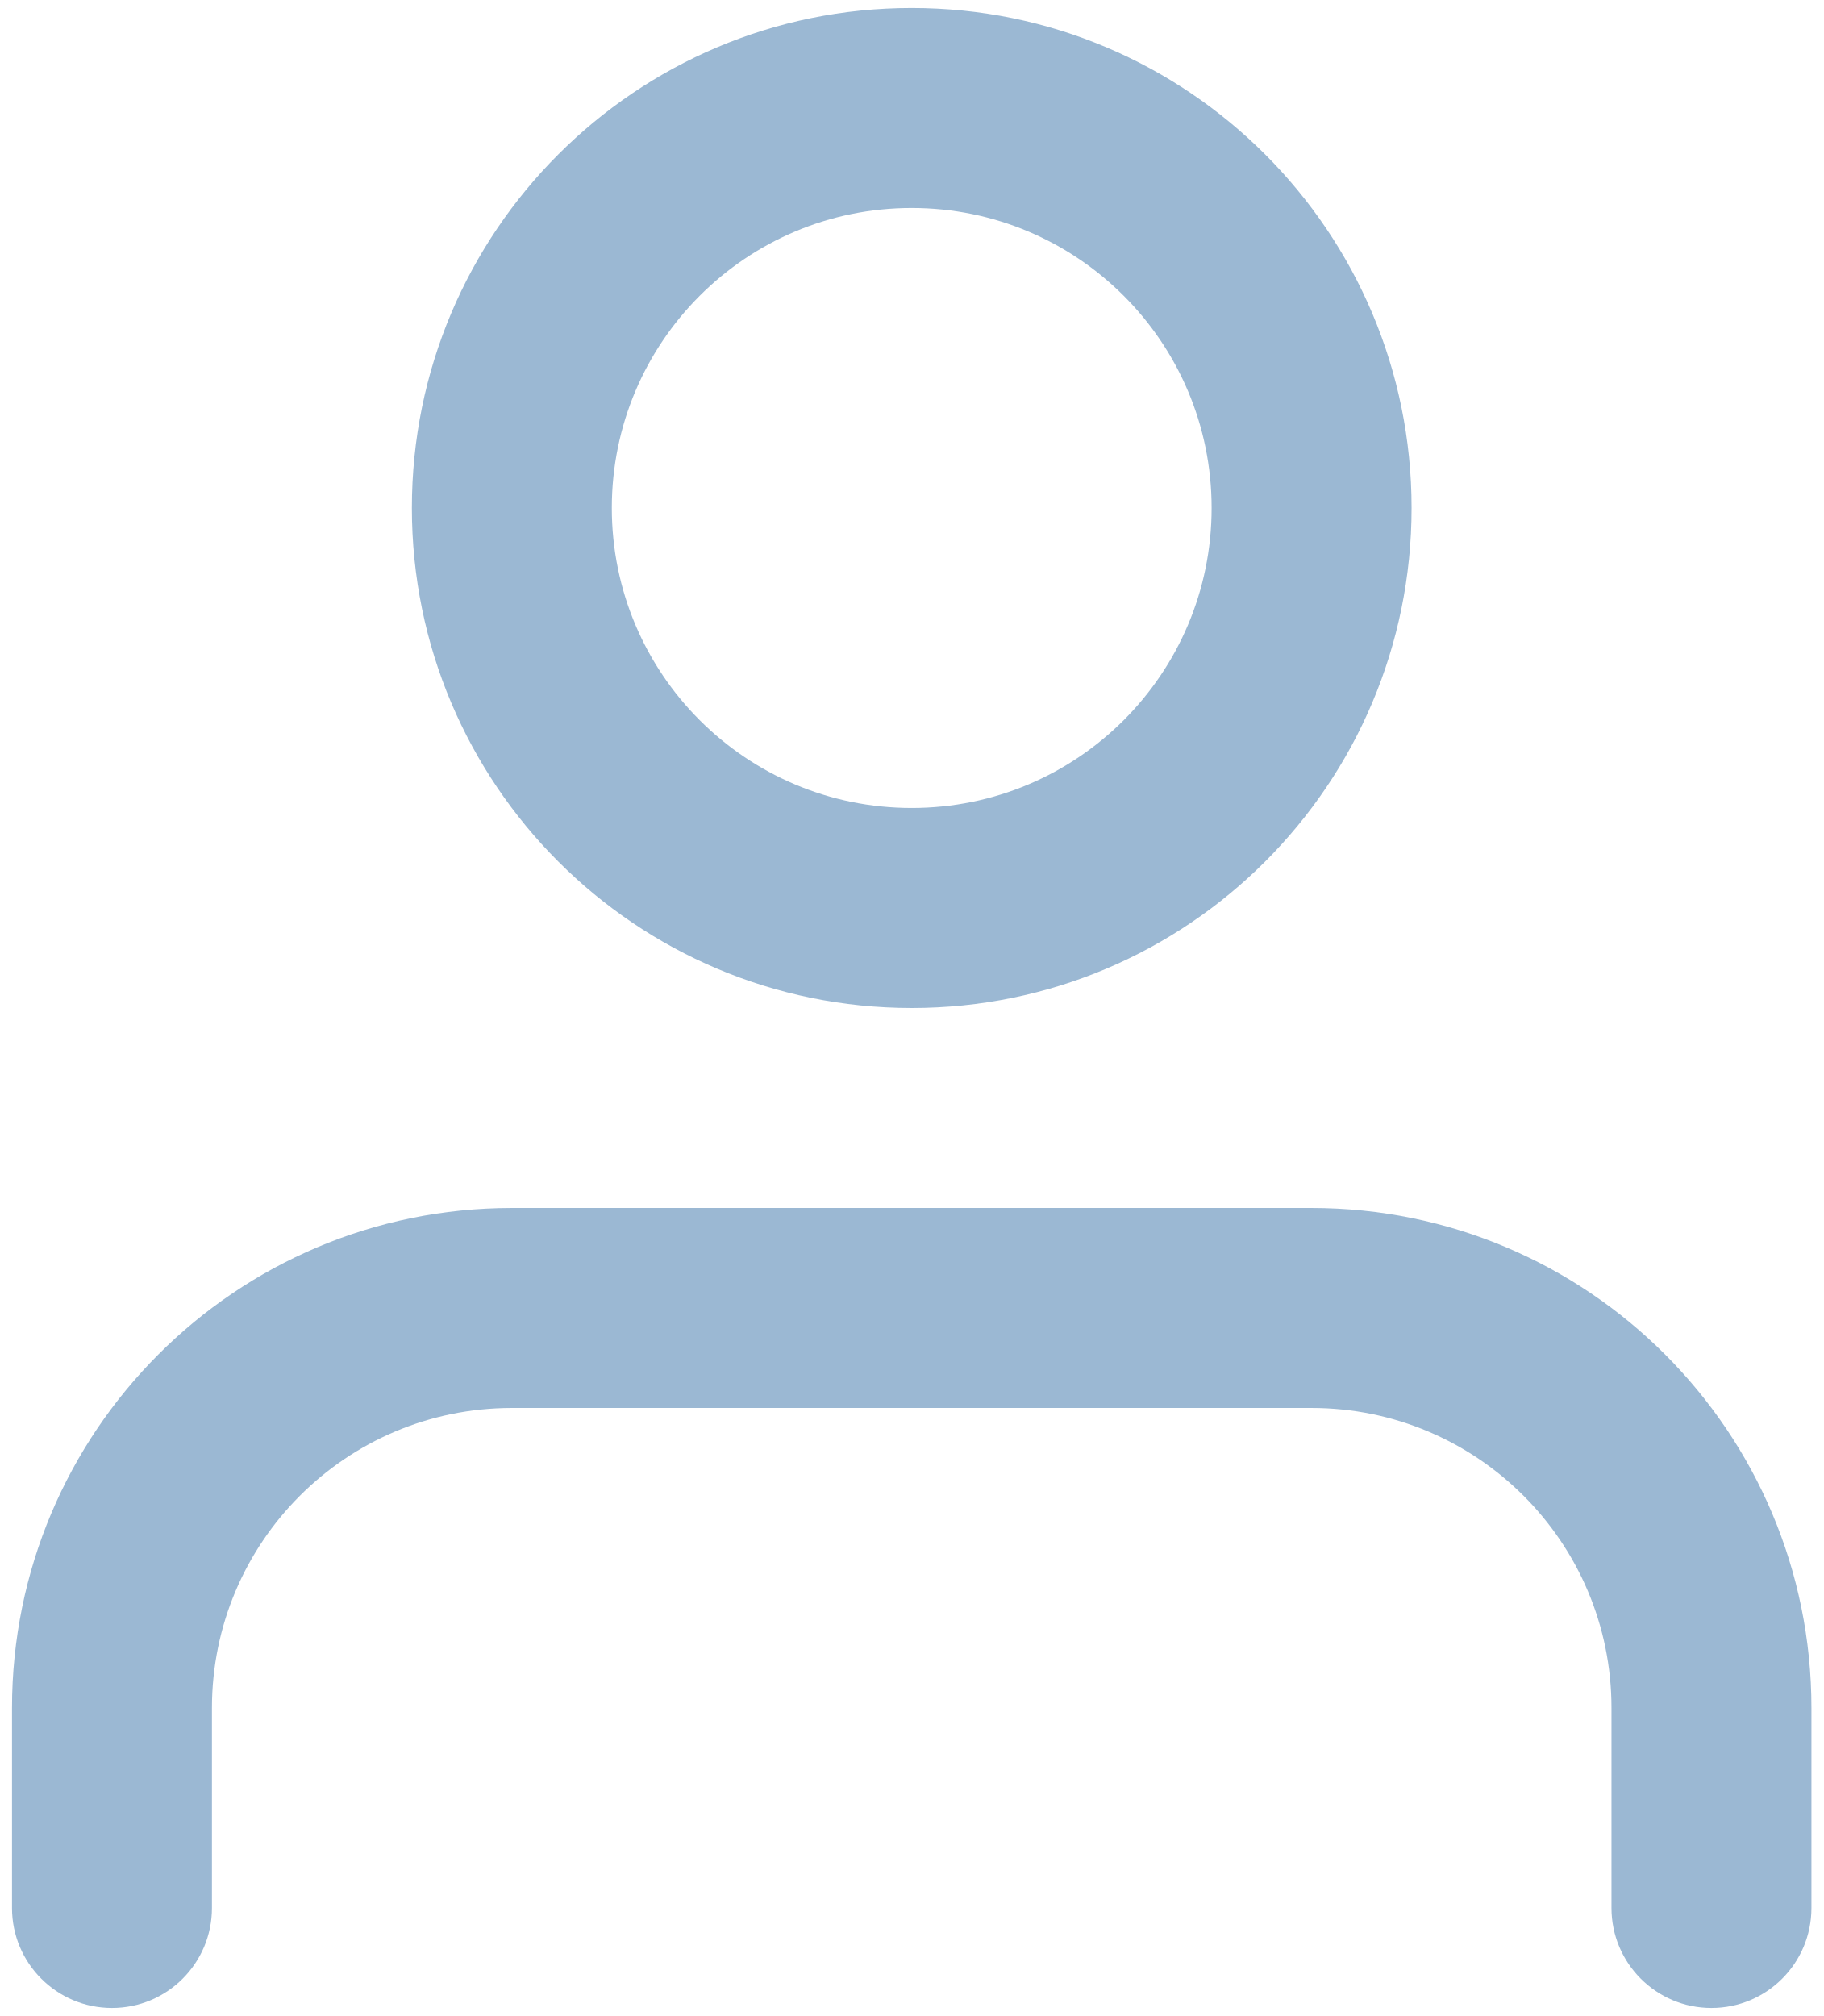
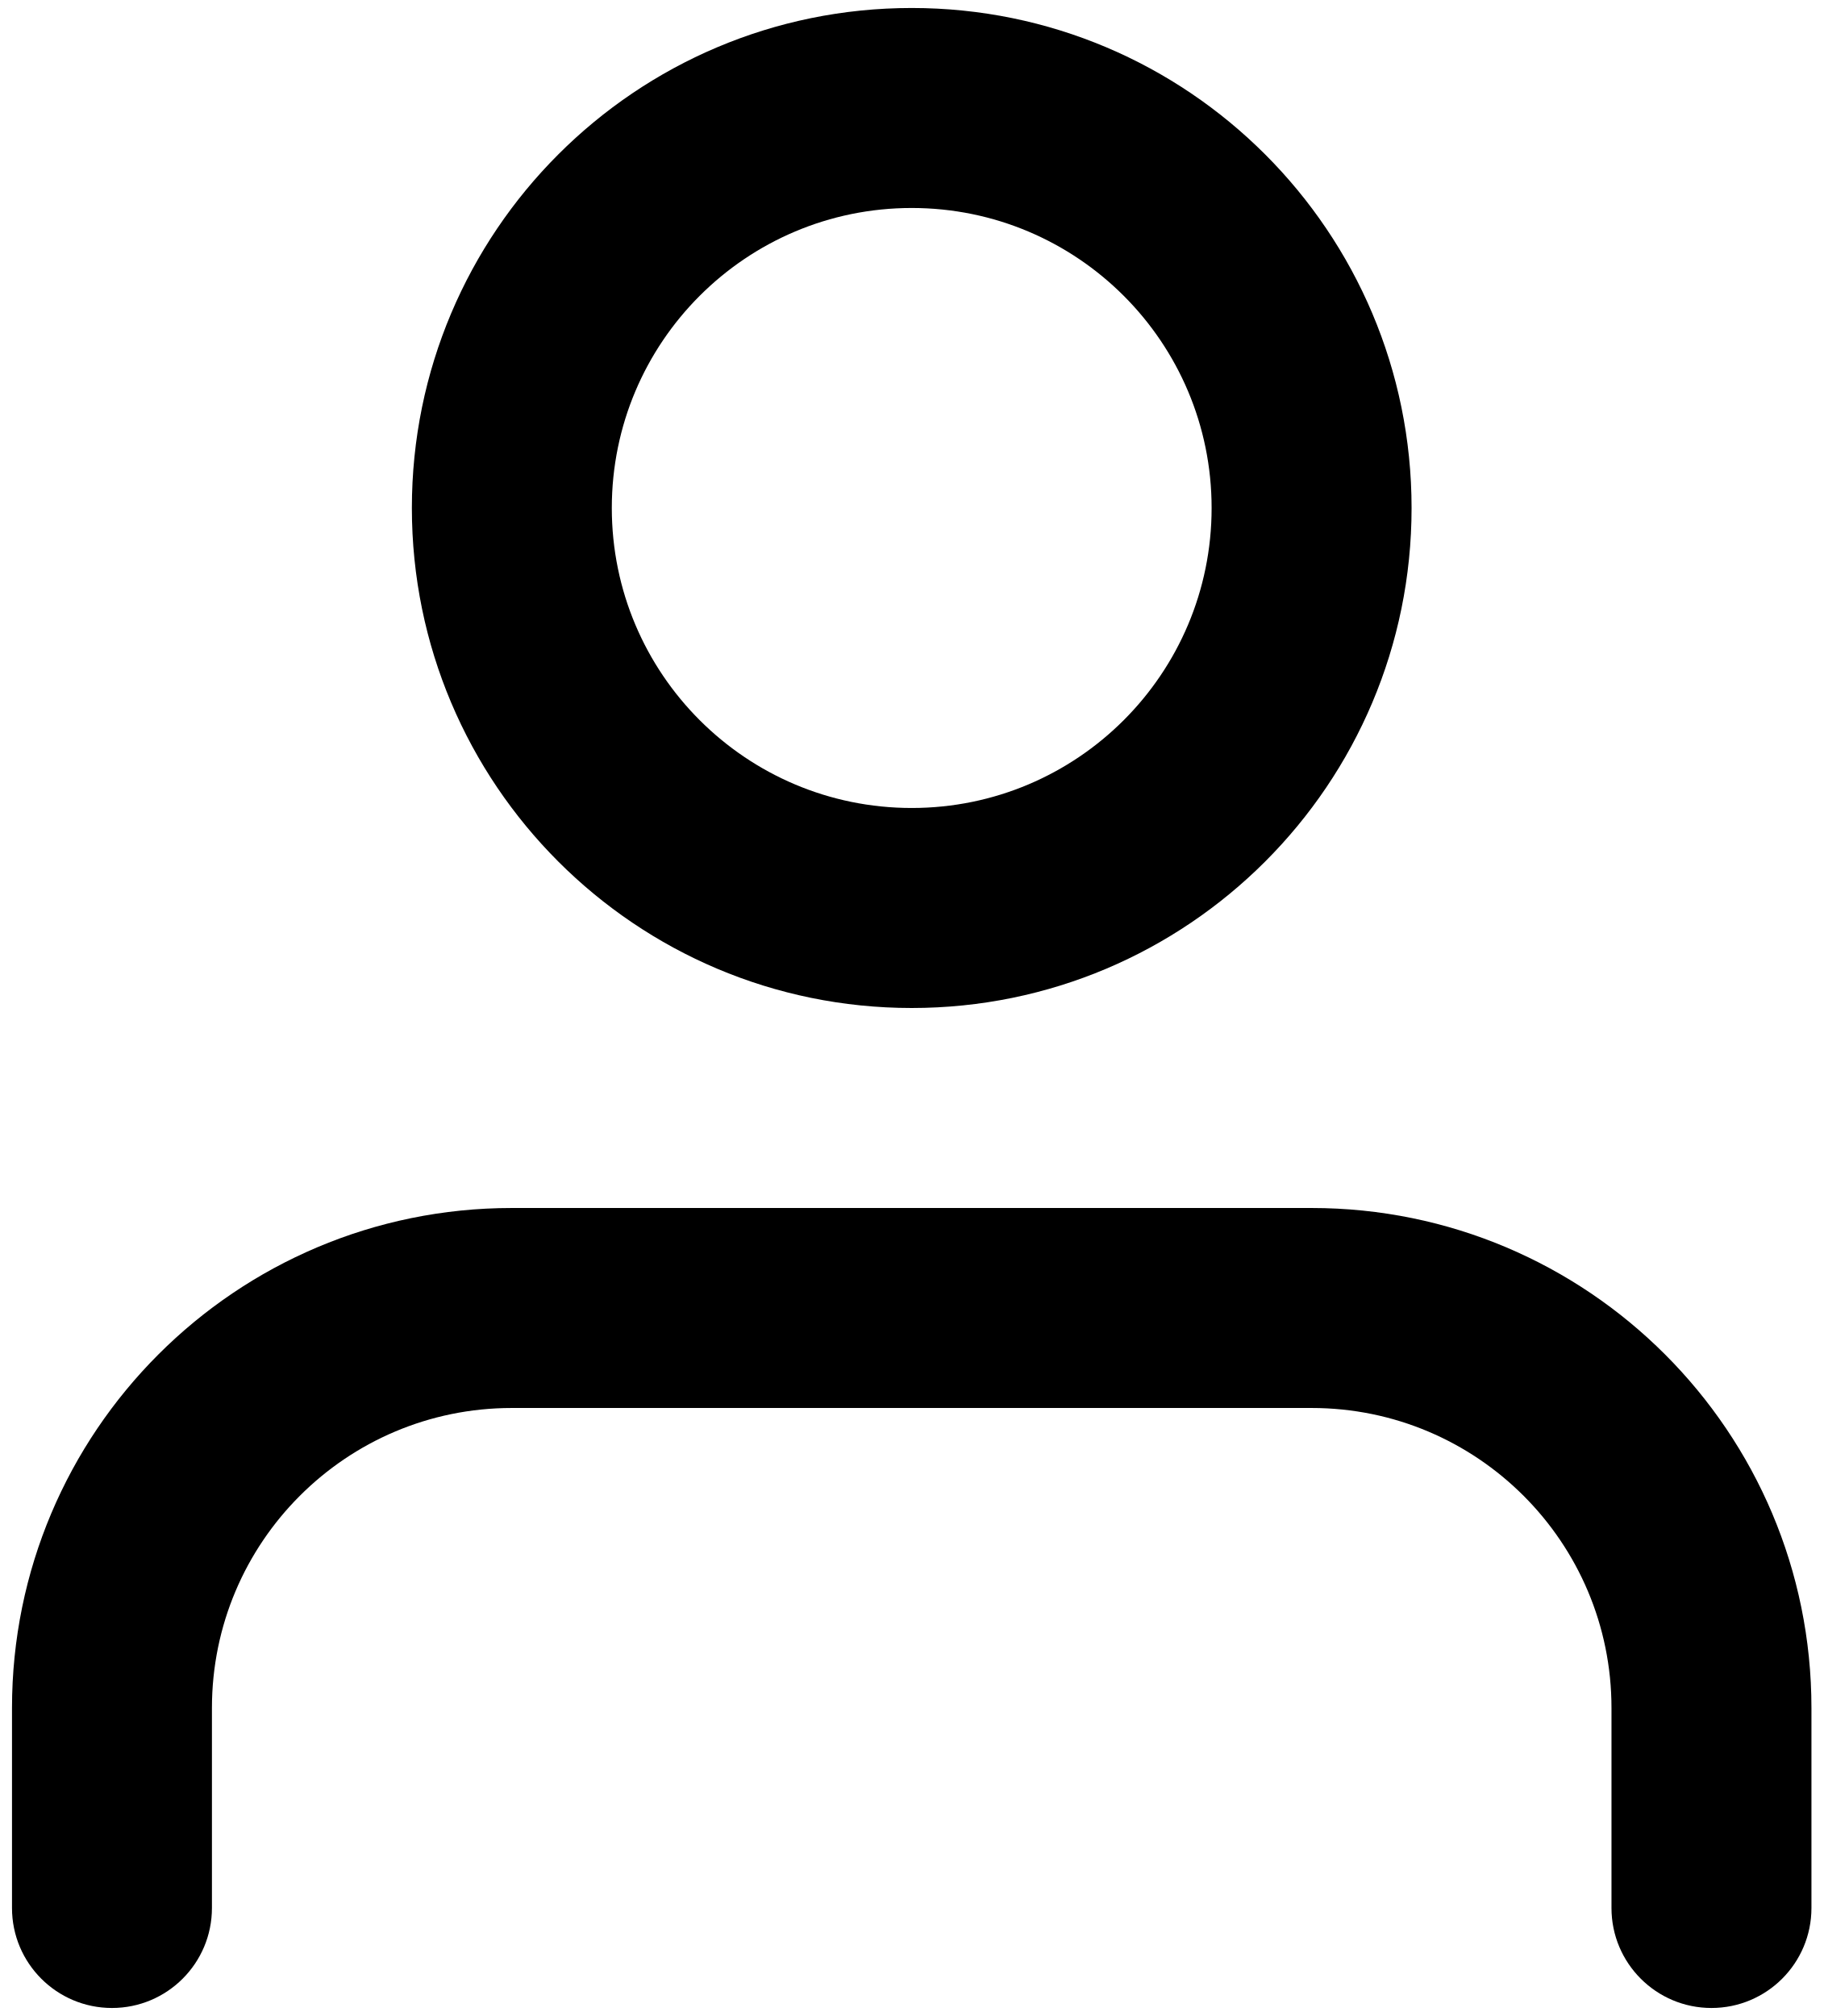
- <svg xmlns="http://www.w3.org/2000/svg" width="76" height="84" viewBox="0 0 76 84" fill="none">
-   <path d="M54.652 50.333C66.155 50.333 75.48 59.66 75.48 71.166V79.5C75.48 81.801 73.615 83.666 71.314 83.666C69.013 83.666 67.148 81.801 67.148 79.5V71.166C67.148 64.263 61.554 58.666 54.652 58.666H21.328C14.426 58.666 8.831 64.263 8.831 71.166V79.5C8.831 81.801 6.966 83.666 4.666 83.666C2.365 83.666 0.5 81.801 0.5 79.5V71.166C0.5 59.66 9.825 50.333 21.328 50.333H54.652ZM37.99 0.333C49.493 0.333 58.818 9.66 58.818 21.166C58.818 32.672 49.493 42 37.99 42C26.487 42 17.162 32.672 17.162 21.166C17.162 9.66 26.487 0.333 37.99 0.333ZM37.99 8.666C31.088 8.666 25.493 14.263 25.493 21.166C25.493 28.07 31.088 33.666 37.99 33.666C44.892 33.666 50.486 28.07 50.486 21.166C50.486 14.263 44.892 8.666 37.99 8.666Z" fill="#9BB8D3" />
+ <svg xmlns="http://www.w3.org/2000/svg" id="icon-user" viewBox="0 0 76 84">
+   <path d="M54.652 50.333C66.155 50.333 75.48 59.66 75.48 71.166V79.5C75.48 81.801 73.615 83.666 71.314 83.666C69.013 83.666 67.148 81.801 67.148 79.5V71.166C67.148 64.263 61.554 58.666 54.652 58.666H21.328C14.426 58.666 8.831 64.263 8.831 71.166V79.5C8.831 81.801 6.966 83.666 4.666 83.666C2.365 83.666 0.5 81.801 0.5 79.5V71.166C0.5 59.66 9.825 50.333 21.328 50.333H54.652ZM37.99 0.333C49.493 0.333 58.818 9.66 58.818 21.166C58.818 32.672 49.493 42 37.99 42C26.487 42 17.162 32.672 17.162 21.166C17.162 9.66 26.487 0.333 37.99 0.333ZM37.99 8.666C31.088 8.666 25.493 14.263 25.493 21.166C25.493 28.07 31.088 33.666 37.99 33.666C44.892 33.666 50.486 28.07 50.486 21.166C50.486 14.263 44.892 8.666 37.99 8.666Z" />
</svg>
